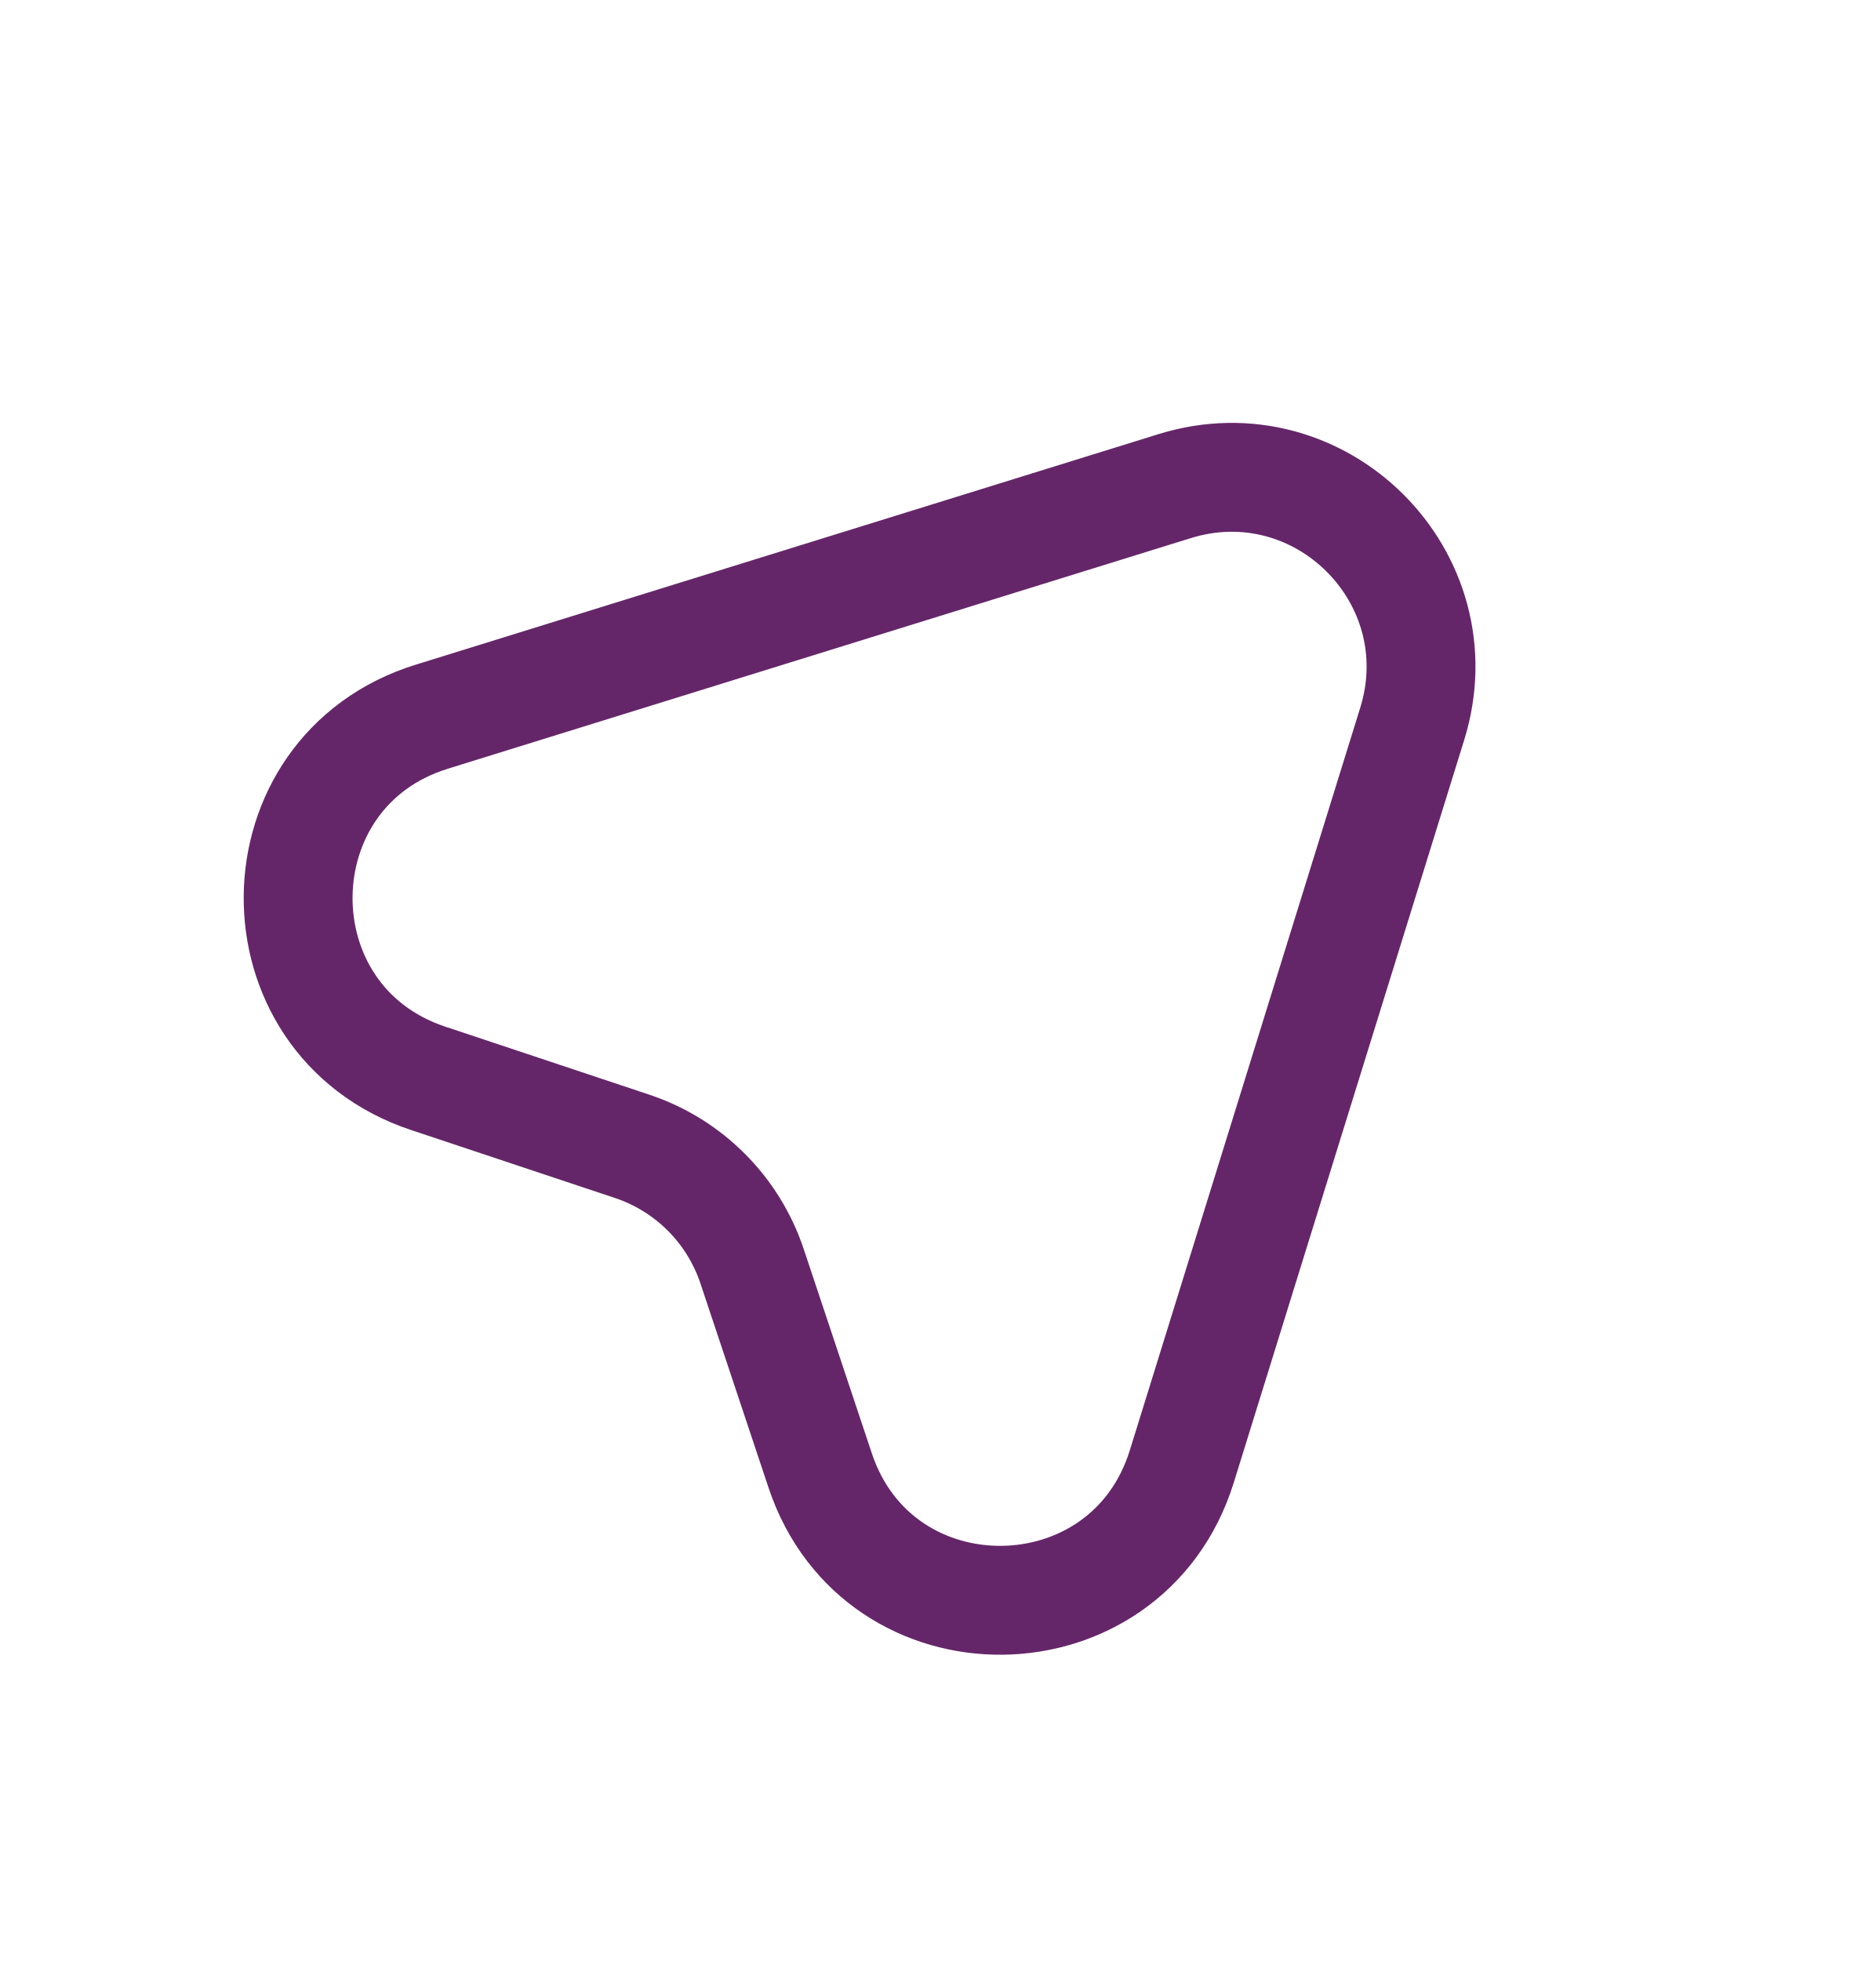
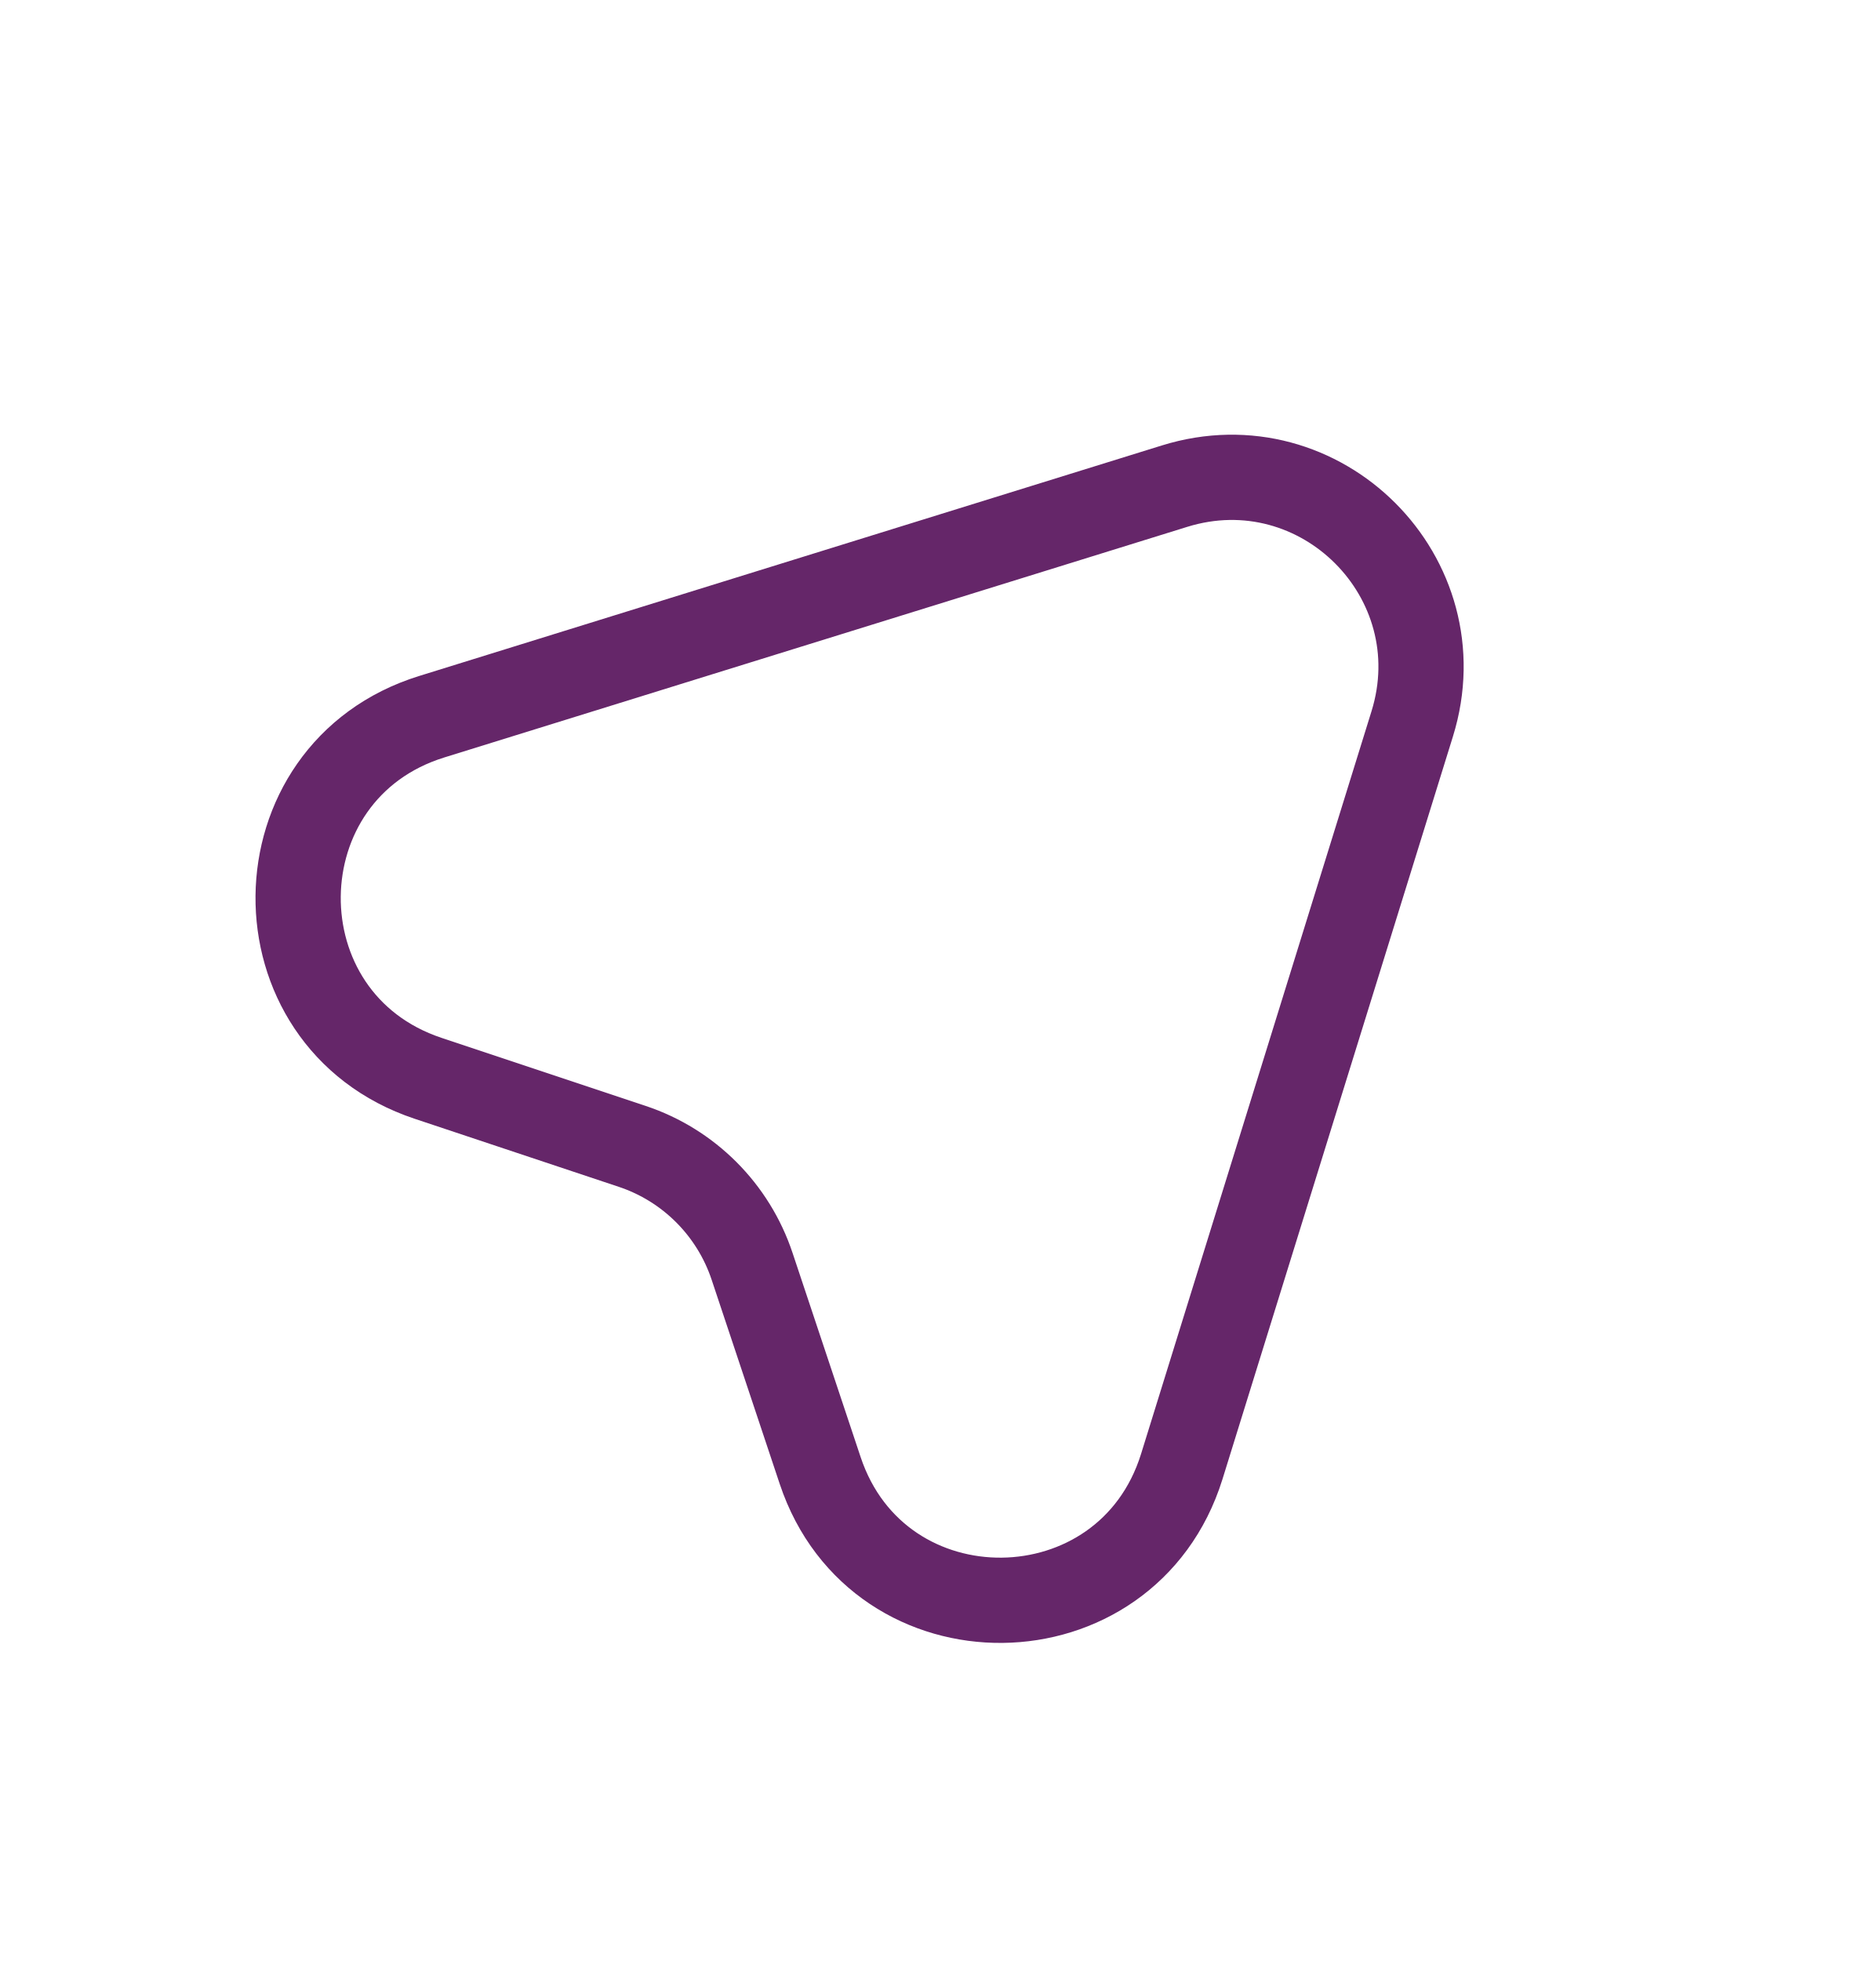
<svg xmlns="http://www.w3.org/2000/svg" width="22" height="23" viewBox="0 0 22 23" fill="none">
-   <path d="M13.778 5.702L5.065 8.406C2.997 9.047 2.967 11.962 5.021 12.647L7.415 13.445C8.08 13.666 8.602 14.189 8.823 14.854L9.621 17.247C10.306 19.301 13.217 19.267 13.862 17.203L16.566 8.49C17.098 6.776 15.492 5.17 13.778 5.702Z" stroke="#652669" stroke-width="1.277" stroke-linecap="round" stroke-linejoin="round" />
+   <path d="M13.778 5.702L5.065 8.406C2.997 9.047 2.967 11.962 5.021 12.647L7.415 13.445C8.08 13.666 8.602 14.189 8.823 14.854L9.621 17.247C10.306 19.301 13.217 19.267 13.862 17.203L16.566 8.49C17.098 6.776 15.492 5.17 13.778 5.702Z" stroke="#652669" strokeWidth="1.277" strokeLinecap="round" strokeLinejoin="round" />
</svg>
